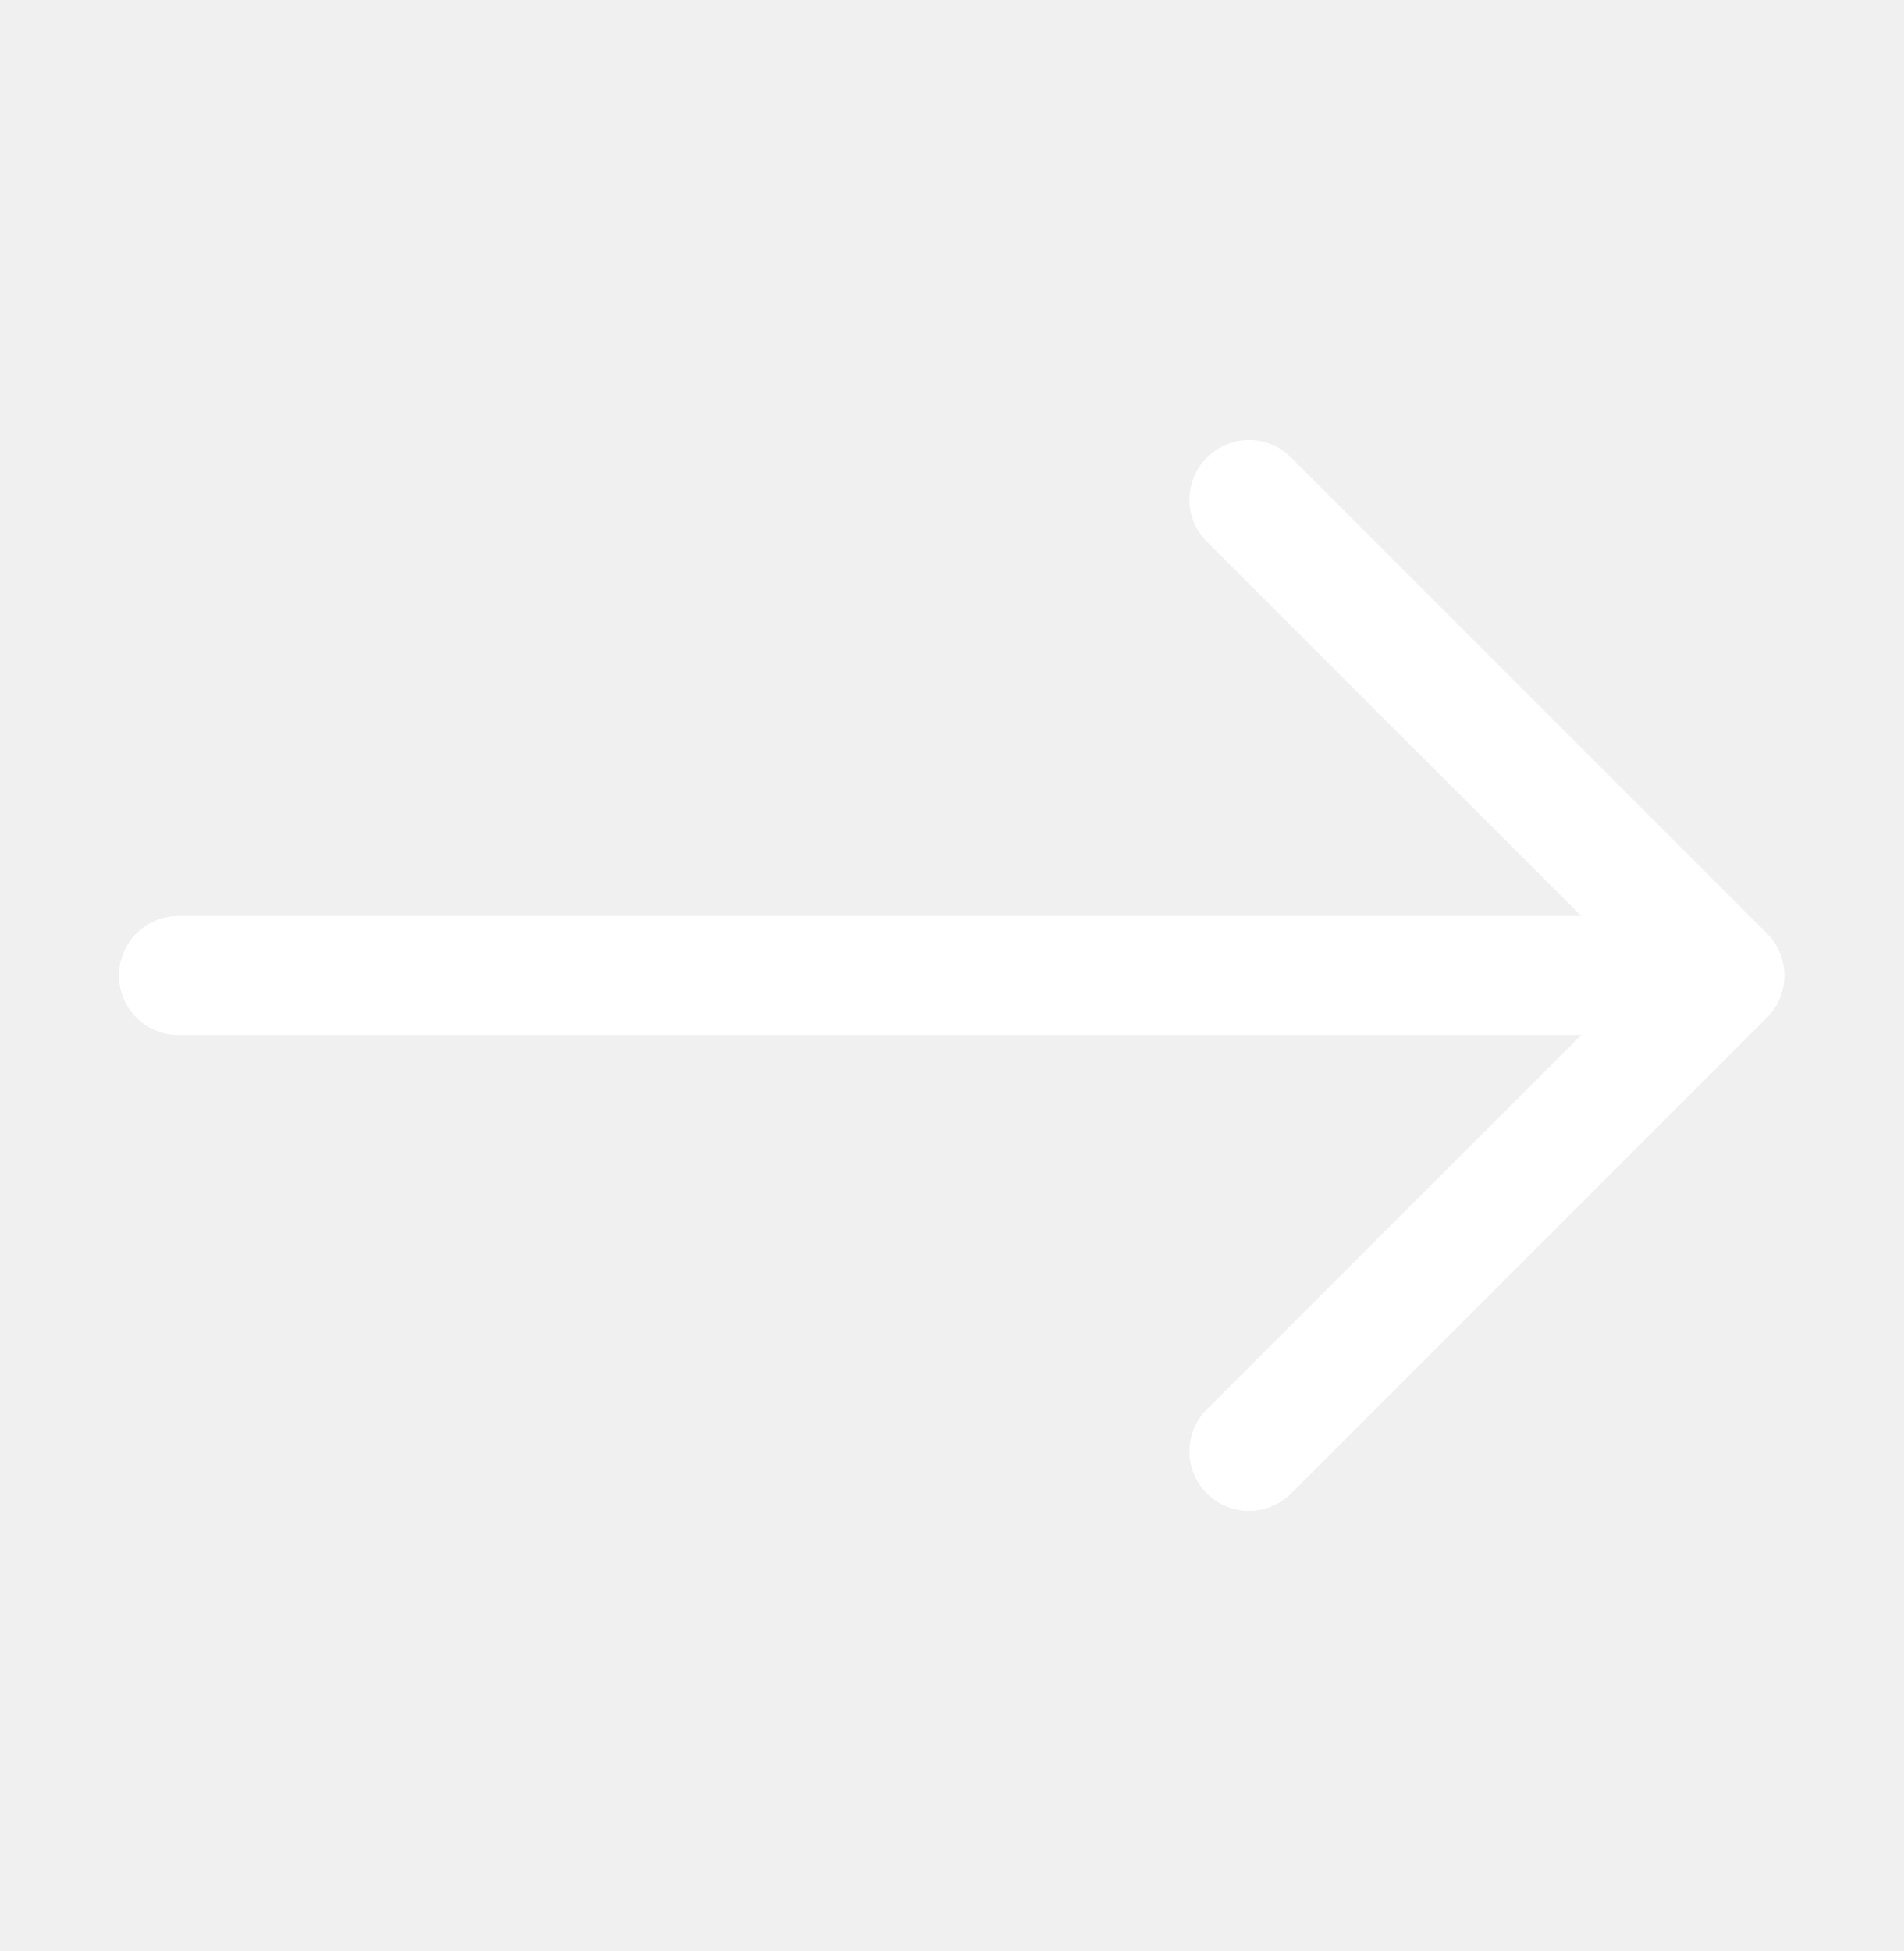
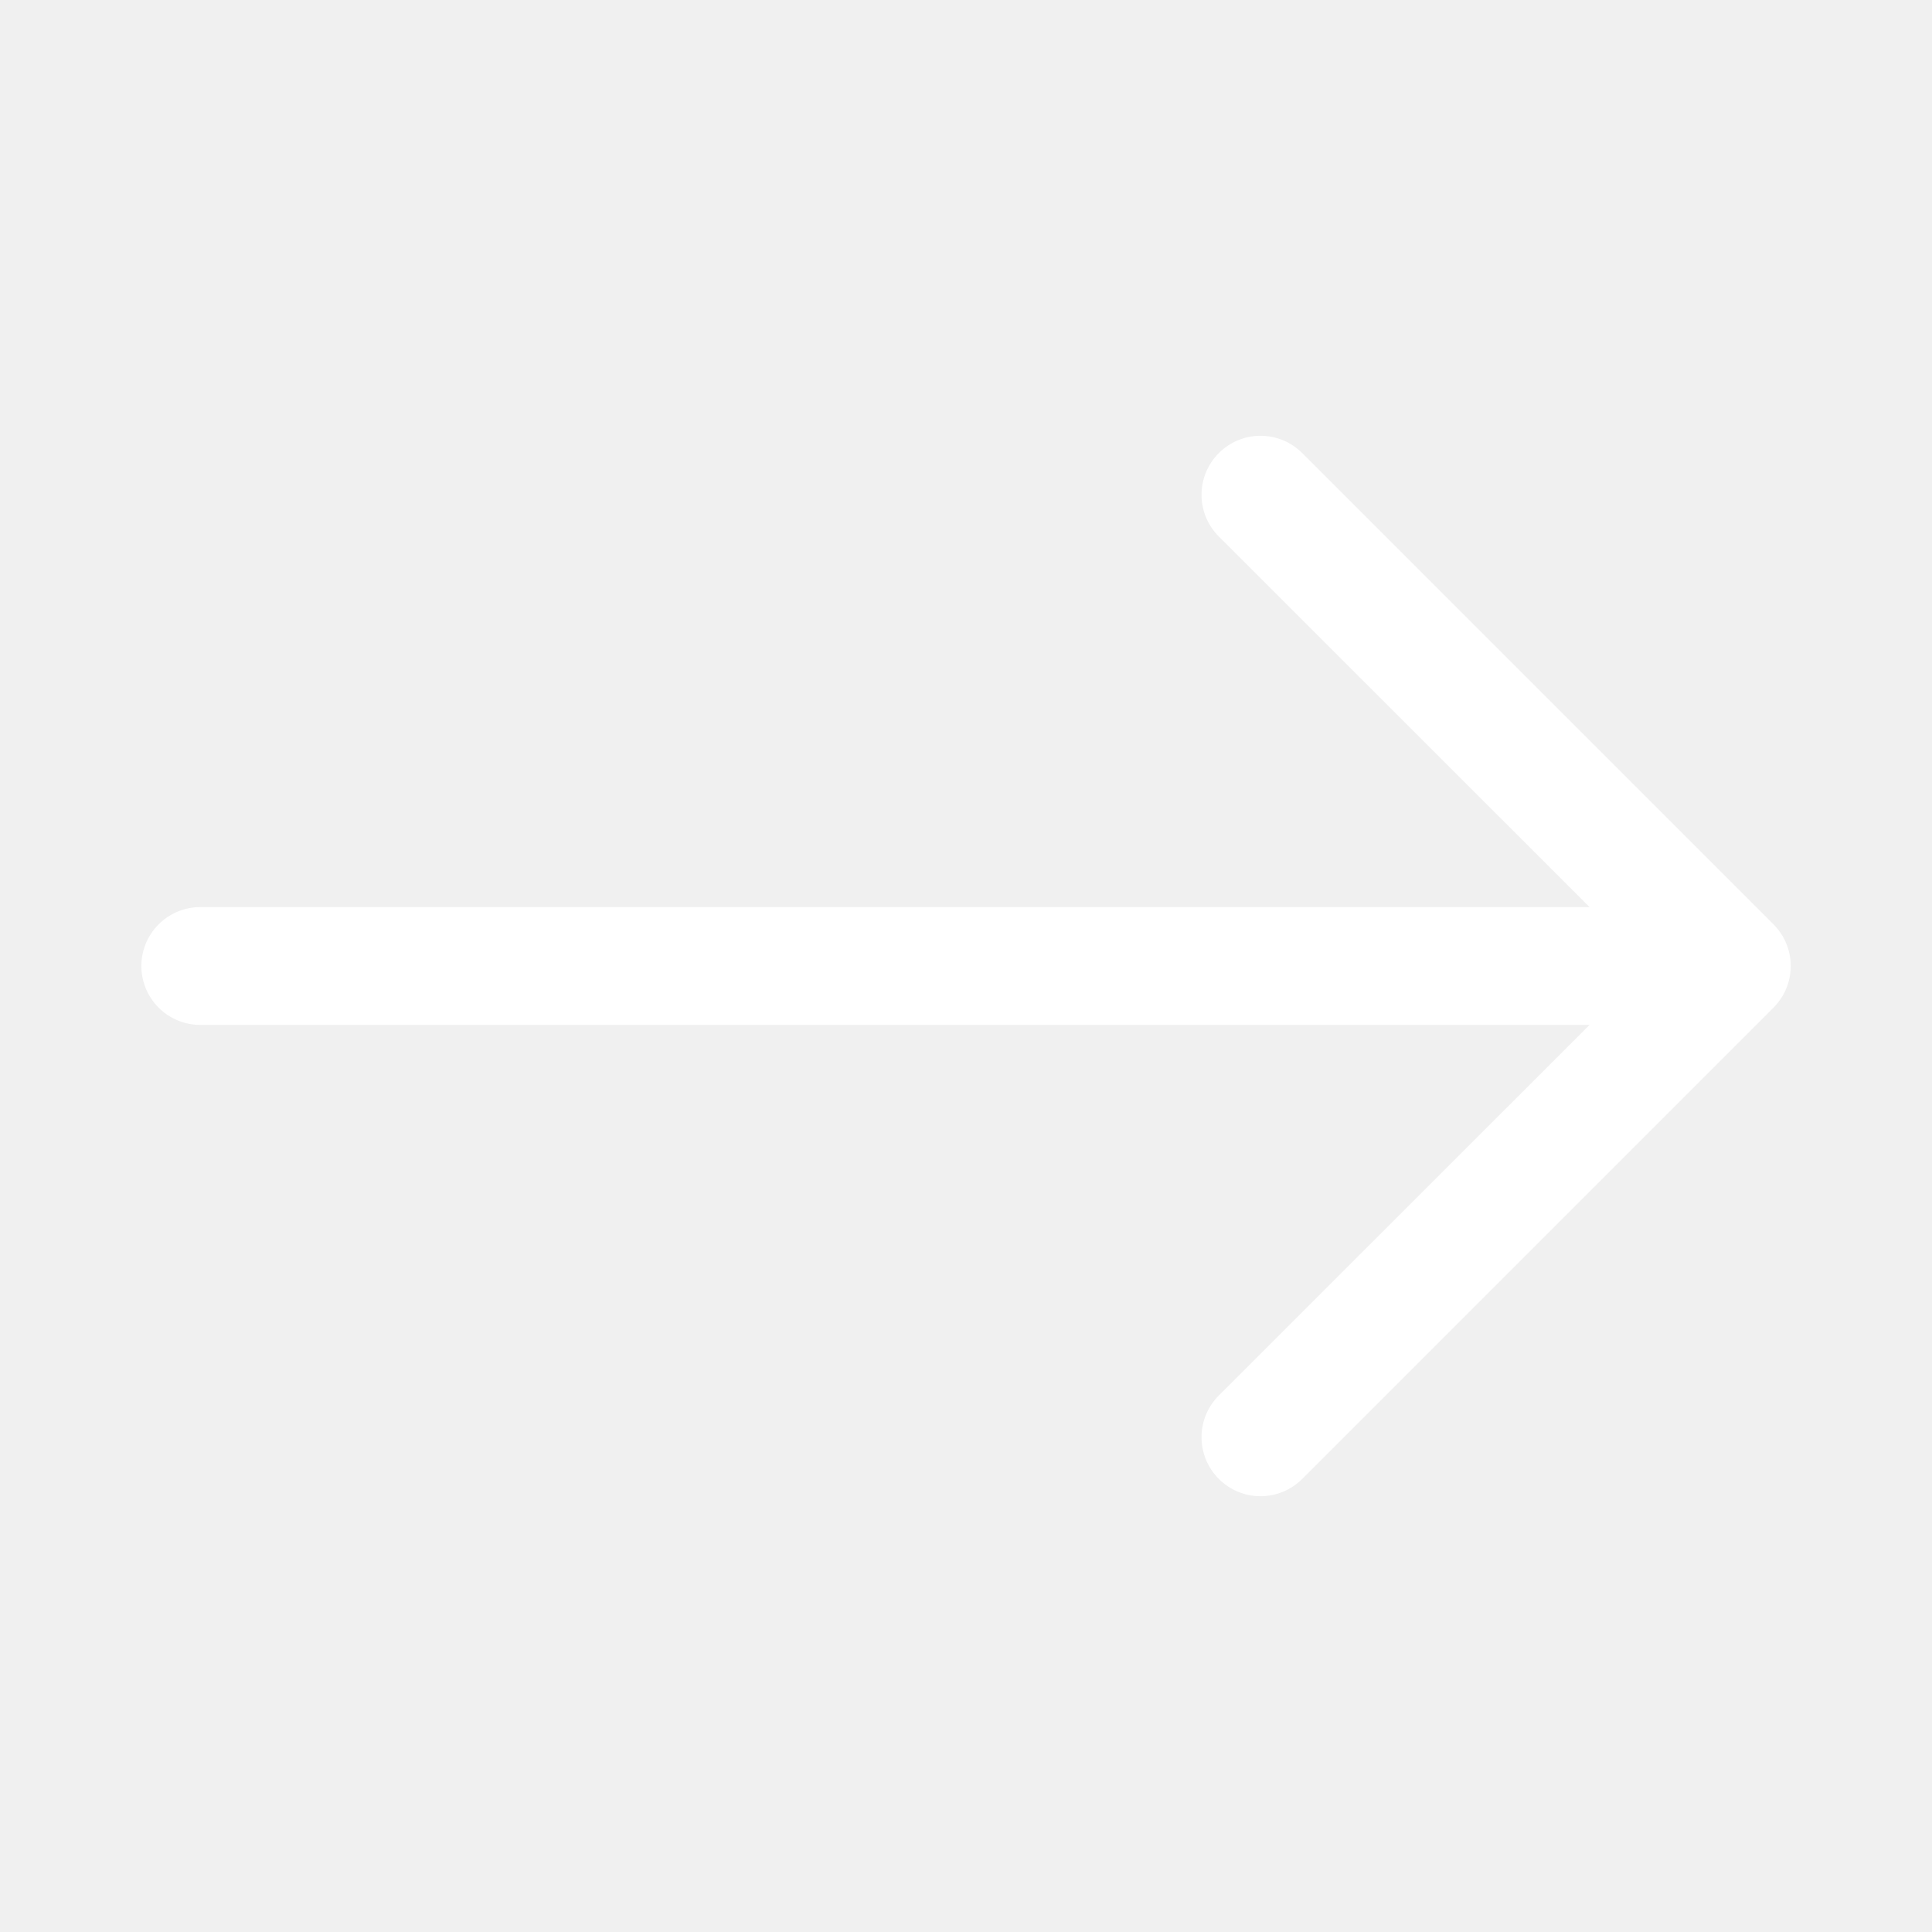
- <svg xmlns="http://www.w3.org/2000/svg" width="40" height="41" viewBox="0 0 40 41" fill="none">
-   <path fill-rule="evenodd" clip-rule="evenodd" d="M2.5 20.5C2.5 20.169 2.632 19.851 2.866 19.616C3.101 19.382 3.418 19.25 3.75 19.25H33.233L25.365 11.385C25.13 11.15 24.998 10.832 24.998 10.5C24.998 10.168 25.13 9.85 25.365 9.615C25.6 9.38 25.918 9.248 26.25 9.248C26.582 9.248 26.9 9.38 27.135 9.615L37.135 19.615C37.251 19.731 37.344 19.869 37.407 20.021C37.47 20.173 37.502 20.336 37.502 20.5C37.502 20.664 37.47 20.827 37.407 20.979C37.344 21.131 37.251 21.269 37.135 21.385L27.135 31.385C26.9 31.62 26.582 31.752 26.25 31.752C25.918 31.752 25.6 31.62 25.365 31.385C25.13 31.15 24.998 30.832 24.998 30.5C24.998 30.168 25.13 29.85 25.365 29.615L33.233 21.75H3.75C3.418 21.75 3.101 21.618 2.866 21.384C2.632 21.149 2.5 20.831 2.5 20.5Z" fill="white" />
+ <svg xmlns="http://www.w3.org/2000/svg" class="arrow-svg" width="40" height="40" viewBox="0 0 40 41" fill="none">
+   <path class="arrow-path" fill-rule="evenodd" clip-rule="evenodd" d="M2.5 20.5C2.5 20.169 2.632 19.851 2.866 19.616C3.101 19.382 3.418 19.25 3.75 19.25H33.233L25.365 11.385C25.13 11.15 24.998 10.832 24.998 10.5C24.998 10.168 25.13 9.85 25.365 9.615C25.6 9.38 25.918 9.248 26.25 9.248C26.582 9.248 26.9 9.38 27.135 9.615L37.135 19.615C37.251 19.731 37.344 19.869 37.407 20.021C37.47 20.173 37.502 20.336 37.502 20.5C37.502 20.664 37.47 20.827 37.407 20.979C37.344 21.131 37.251 21.269 37.135 21.385L27.135 31.385C26.9 31.62 26.582 31.752 26.25 31.752C25.918 31.752 25.6 31.62 25.365 31.385C25.13 31.15 24.998 30.832 24.998 30.5C24.998 30.168 25.13 29.85 25.365 29.615L33.233 21.75H3.75C3.418 21.75 3.101 21.618 2.866 21.384C2.632 21.149 2.5 20.831 2.5 20.5Z" fill="white" />
</svg>
